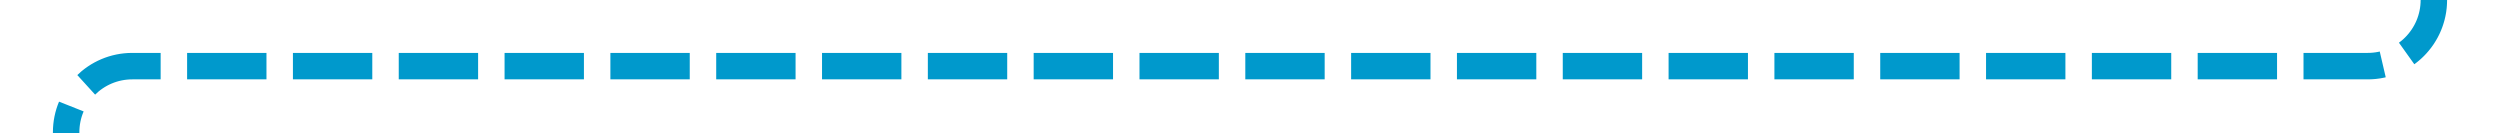
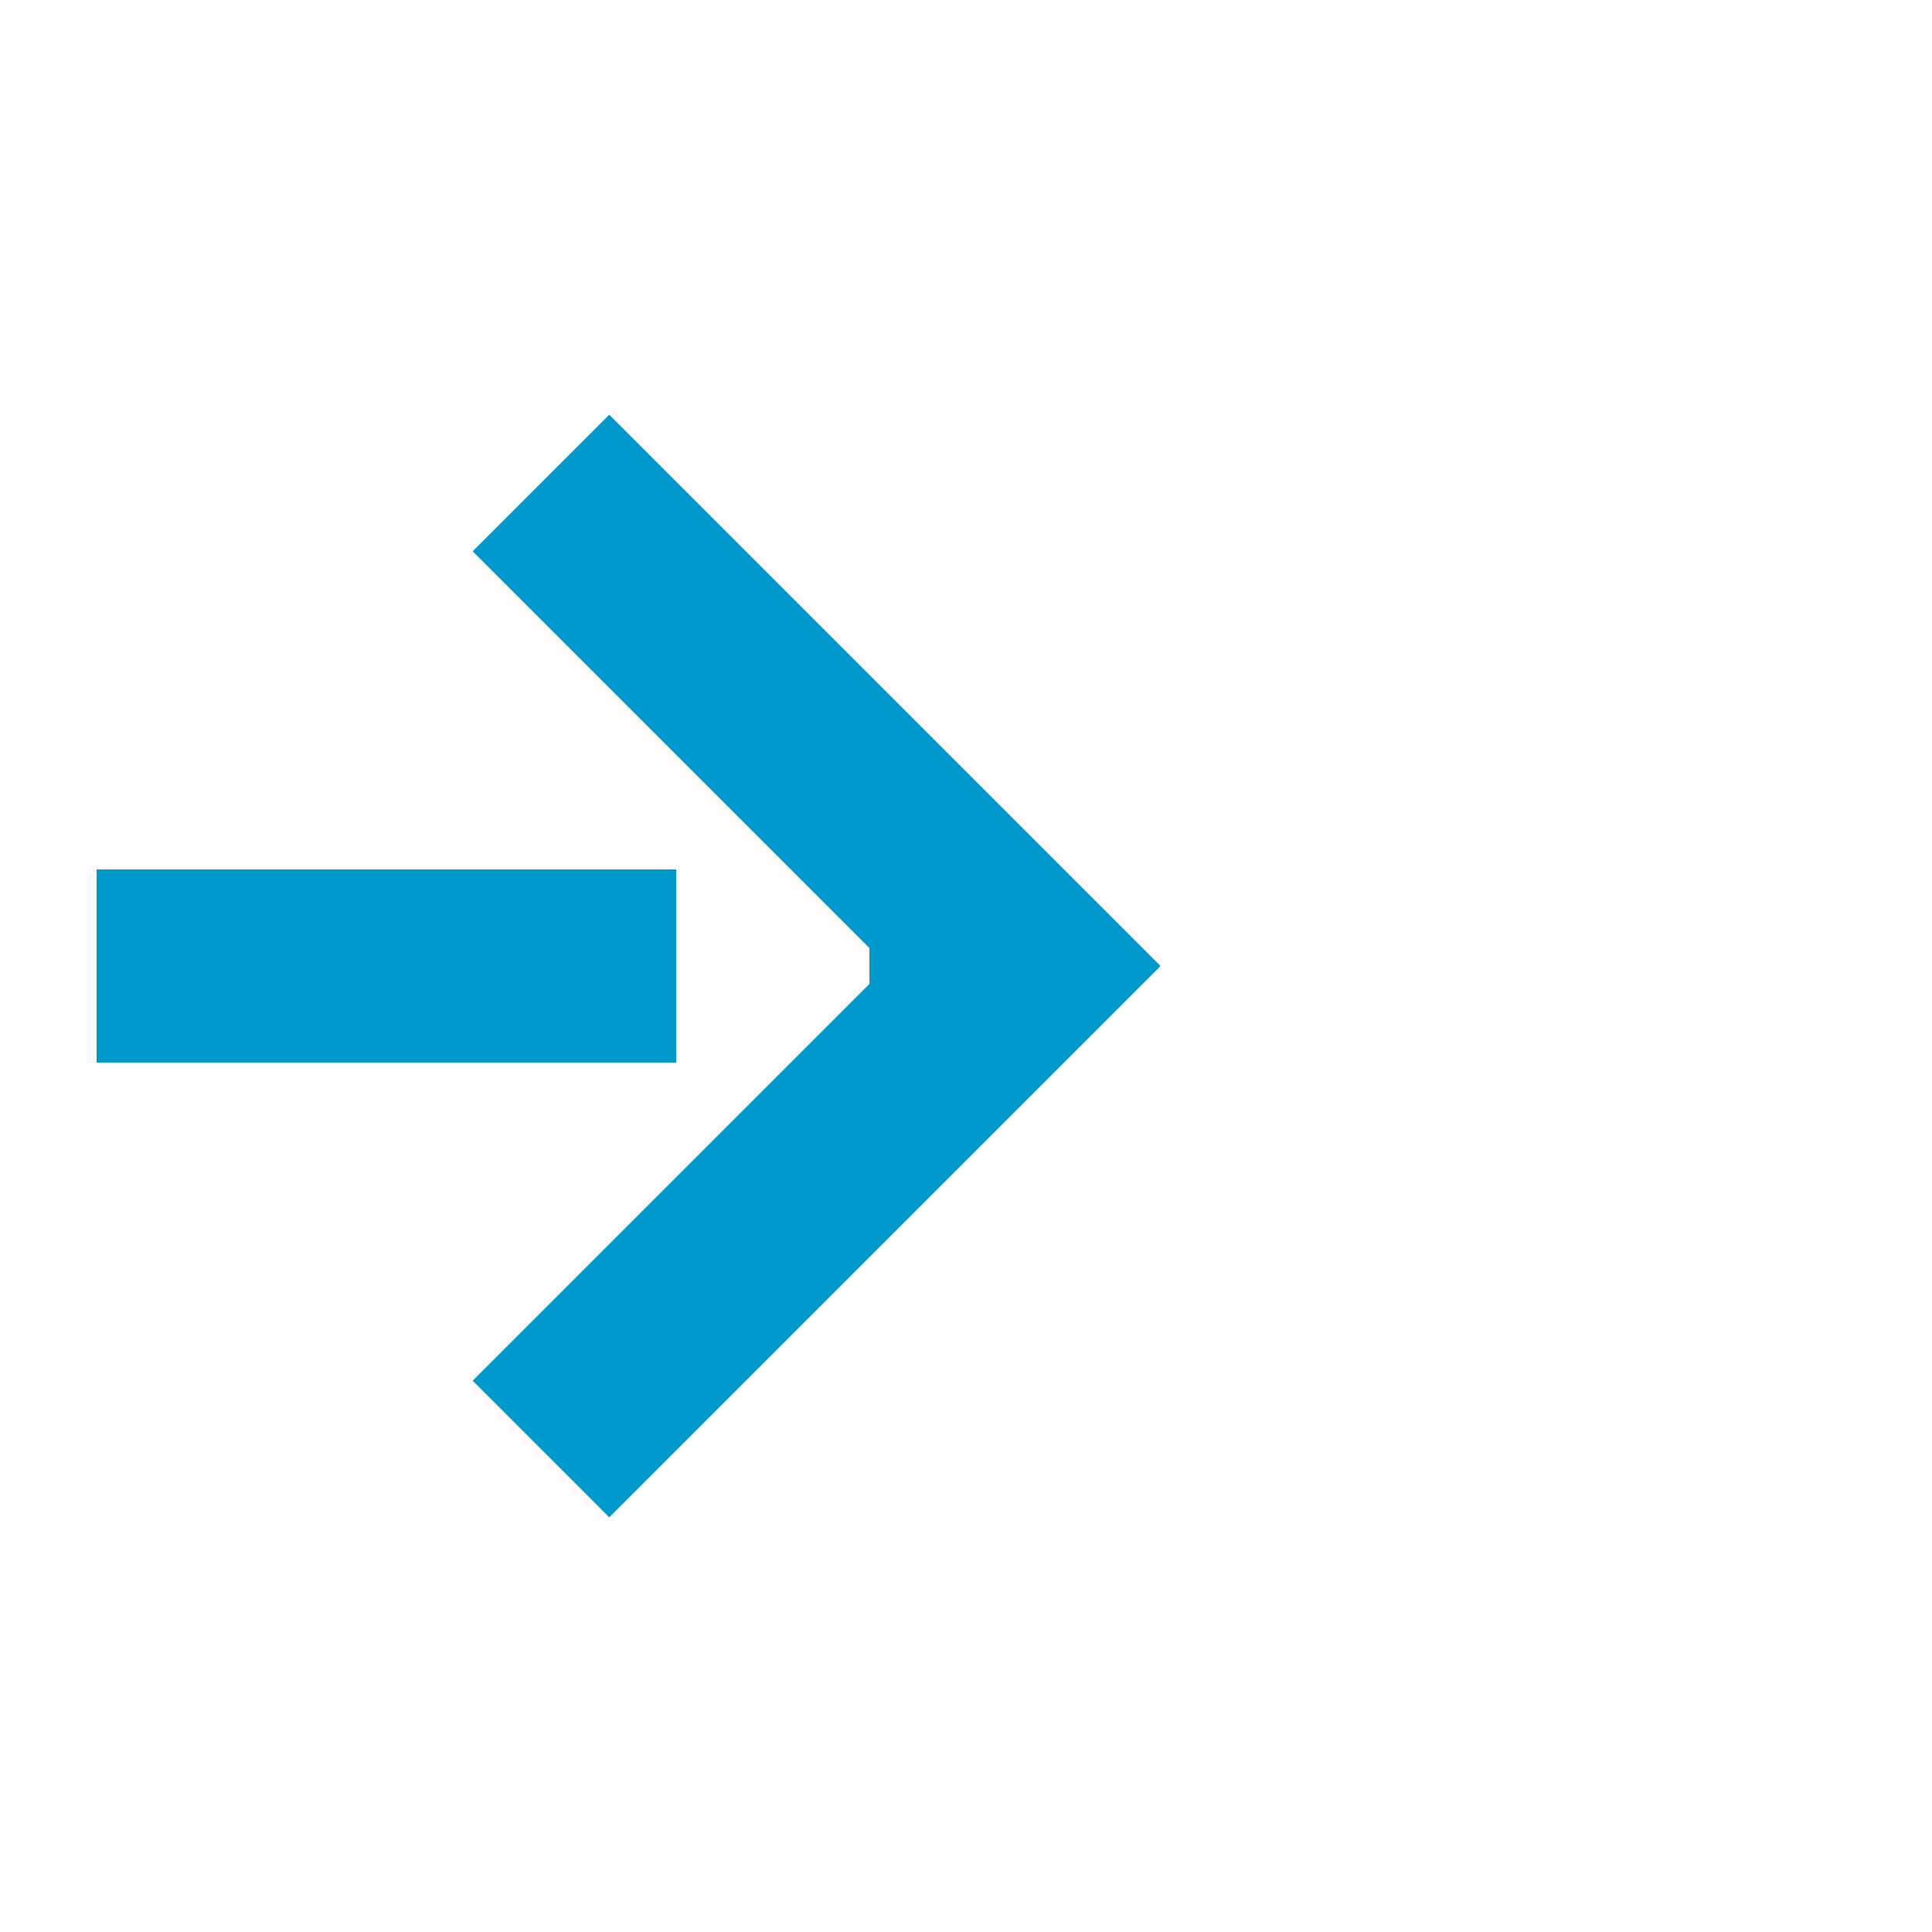
- <svg xmlns="http://www.w3.org/2000/svg" version="1.1" width="189px" height="10px" preserveAspectRatio="xMinYMid meet" viewBox="2801 1296  189 8">
-   <path d="M 2806 1317  L 2806 1305  A 5 5 0 0 1 2811 1300 L 2980 1300  A 5 5 0 0 0 2985 1295 L 2985 1287  " stroke-width="2" stroke-dasharray="6,2" stroke="#0099cc" fill="none" />
-   <path d="M 2980.707 1292.107  L 2985 1287.814  L 2989.293 1292.107  L 2990.707 1290.693  L 2985.707 1285.693  L 2985 1284.986  L 2984.293 1285.693  L 2979.293 1290.693  L 2980.707 1292.107  Z " fill-rule="nonzero" fill="#0099cc" stroke="none" />
+ <svg xmlns="http://www.w3.org/2000/svg" version="1.1" width="20px" height="20px" preserveAspectRatio="xMinYMid meet" viewBox="2620 338  20 18">
+   <path d="M 2493 347  L 2630 347  " stroke-width="2" stroke-dasharray="6,2" stroke="#0099cc" fill="none" />
+   <path d="M 2624.893 342.707  L 2629.186 347  L 2624.893 351.293  L 2626.307 352.707  L 2631.307 347.707  L 2632.014 347  L 2631.307 346.293  L 2626.307 341.293  L 2624.893 342.707  Z " fill-rule="nonzero" fill="#0099cc" stroke="none" />
</svg>
